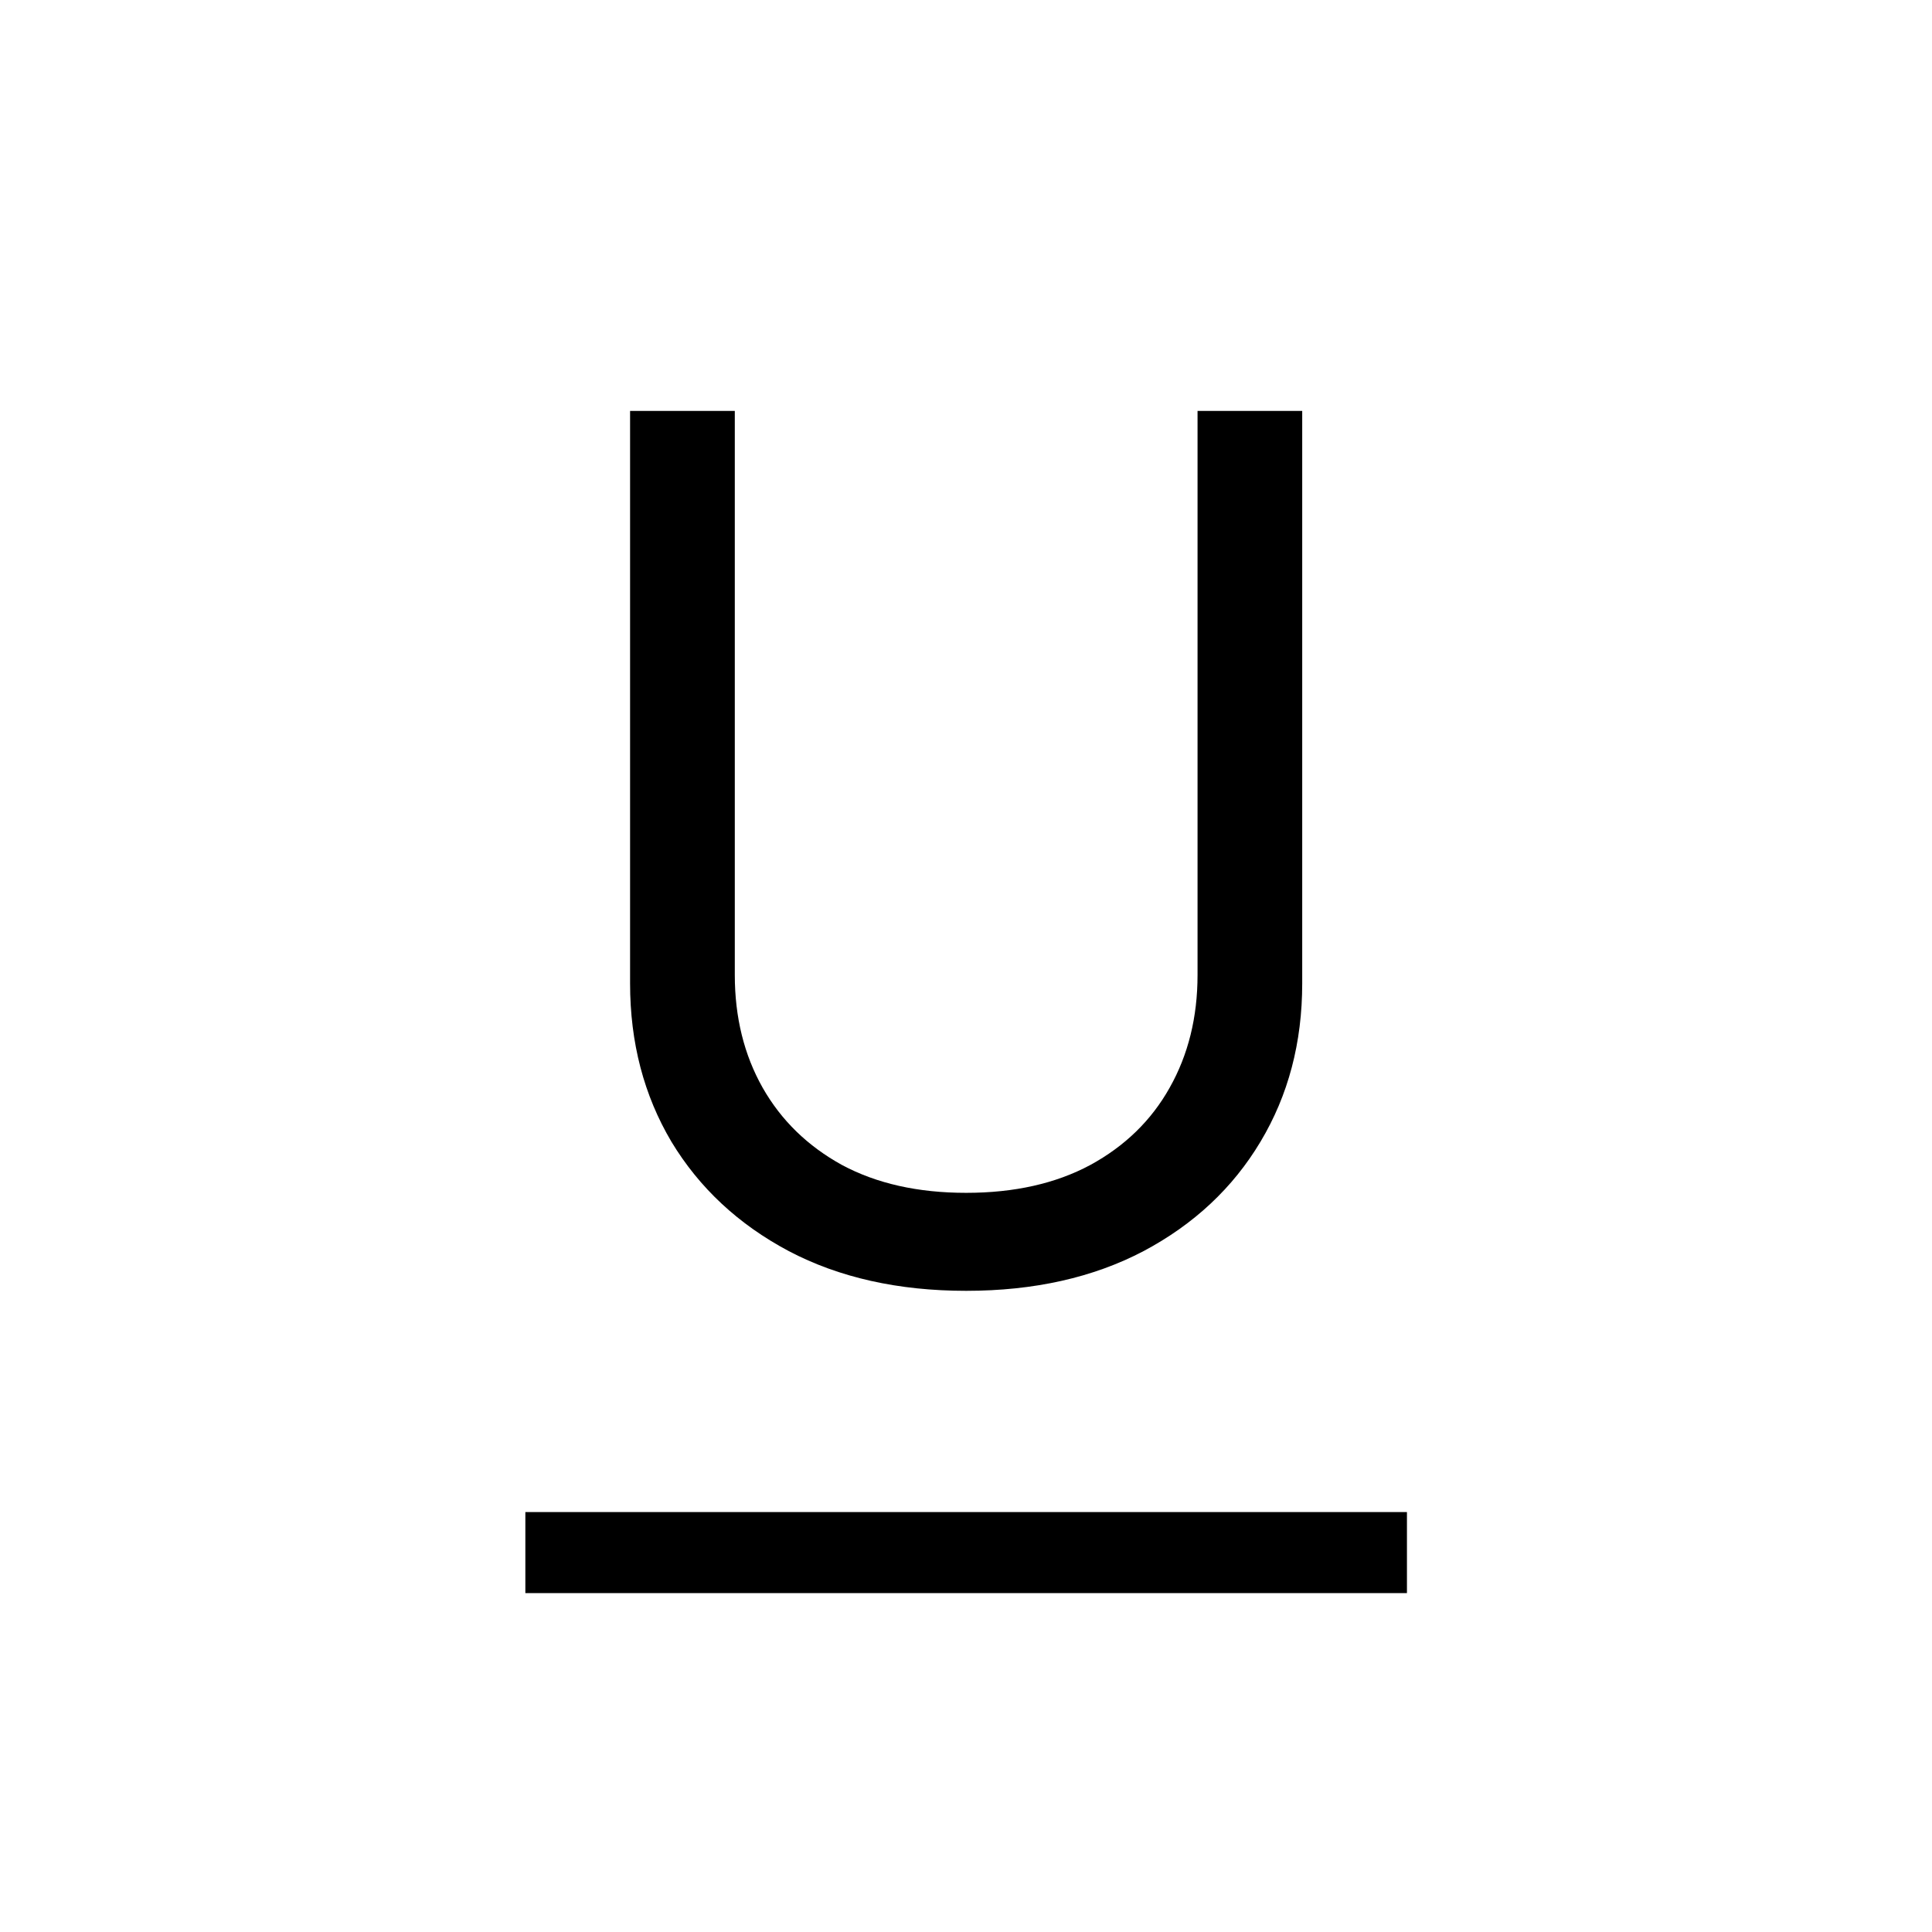
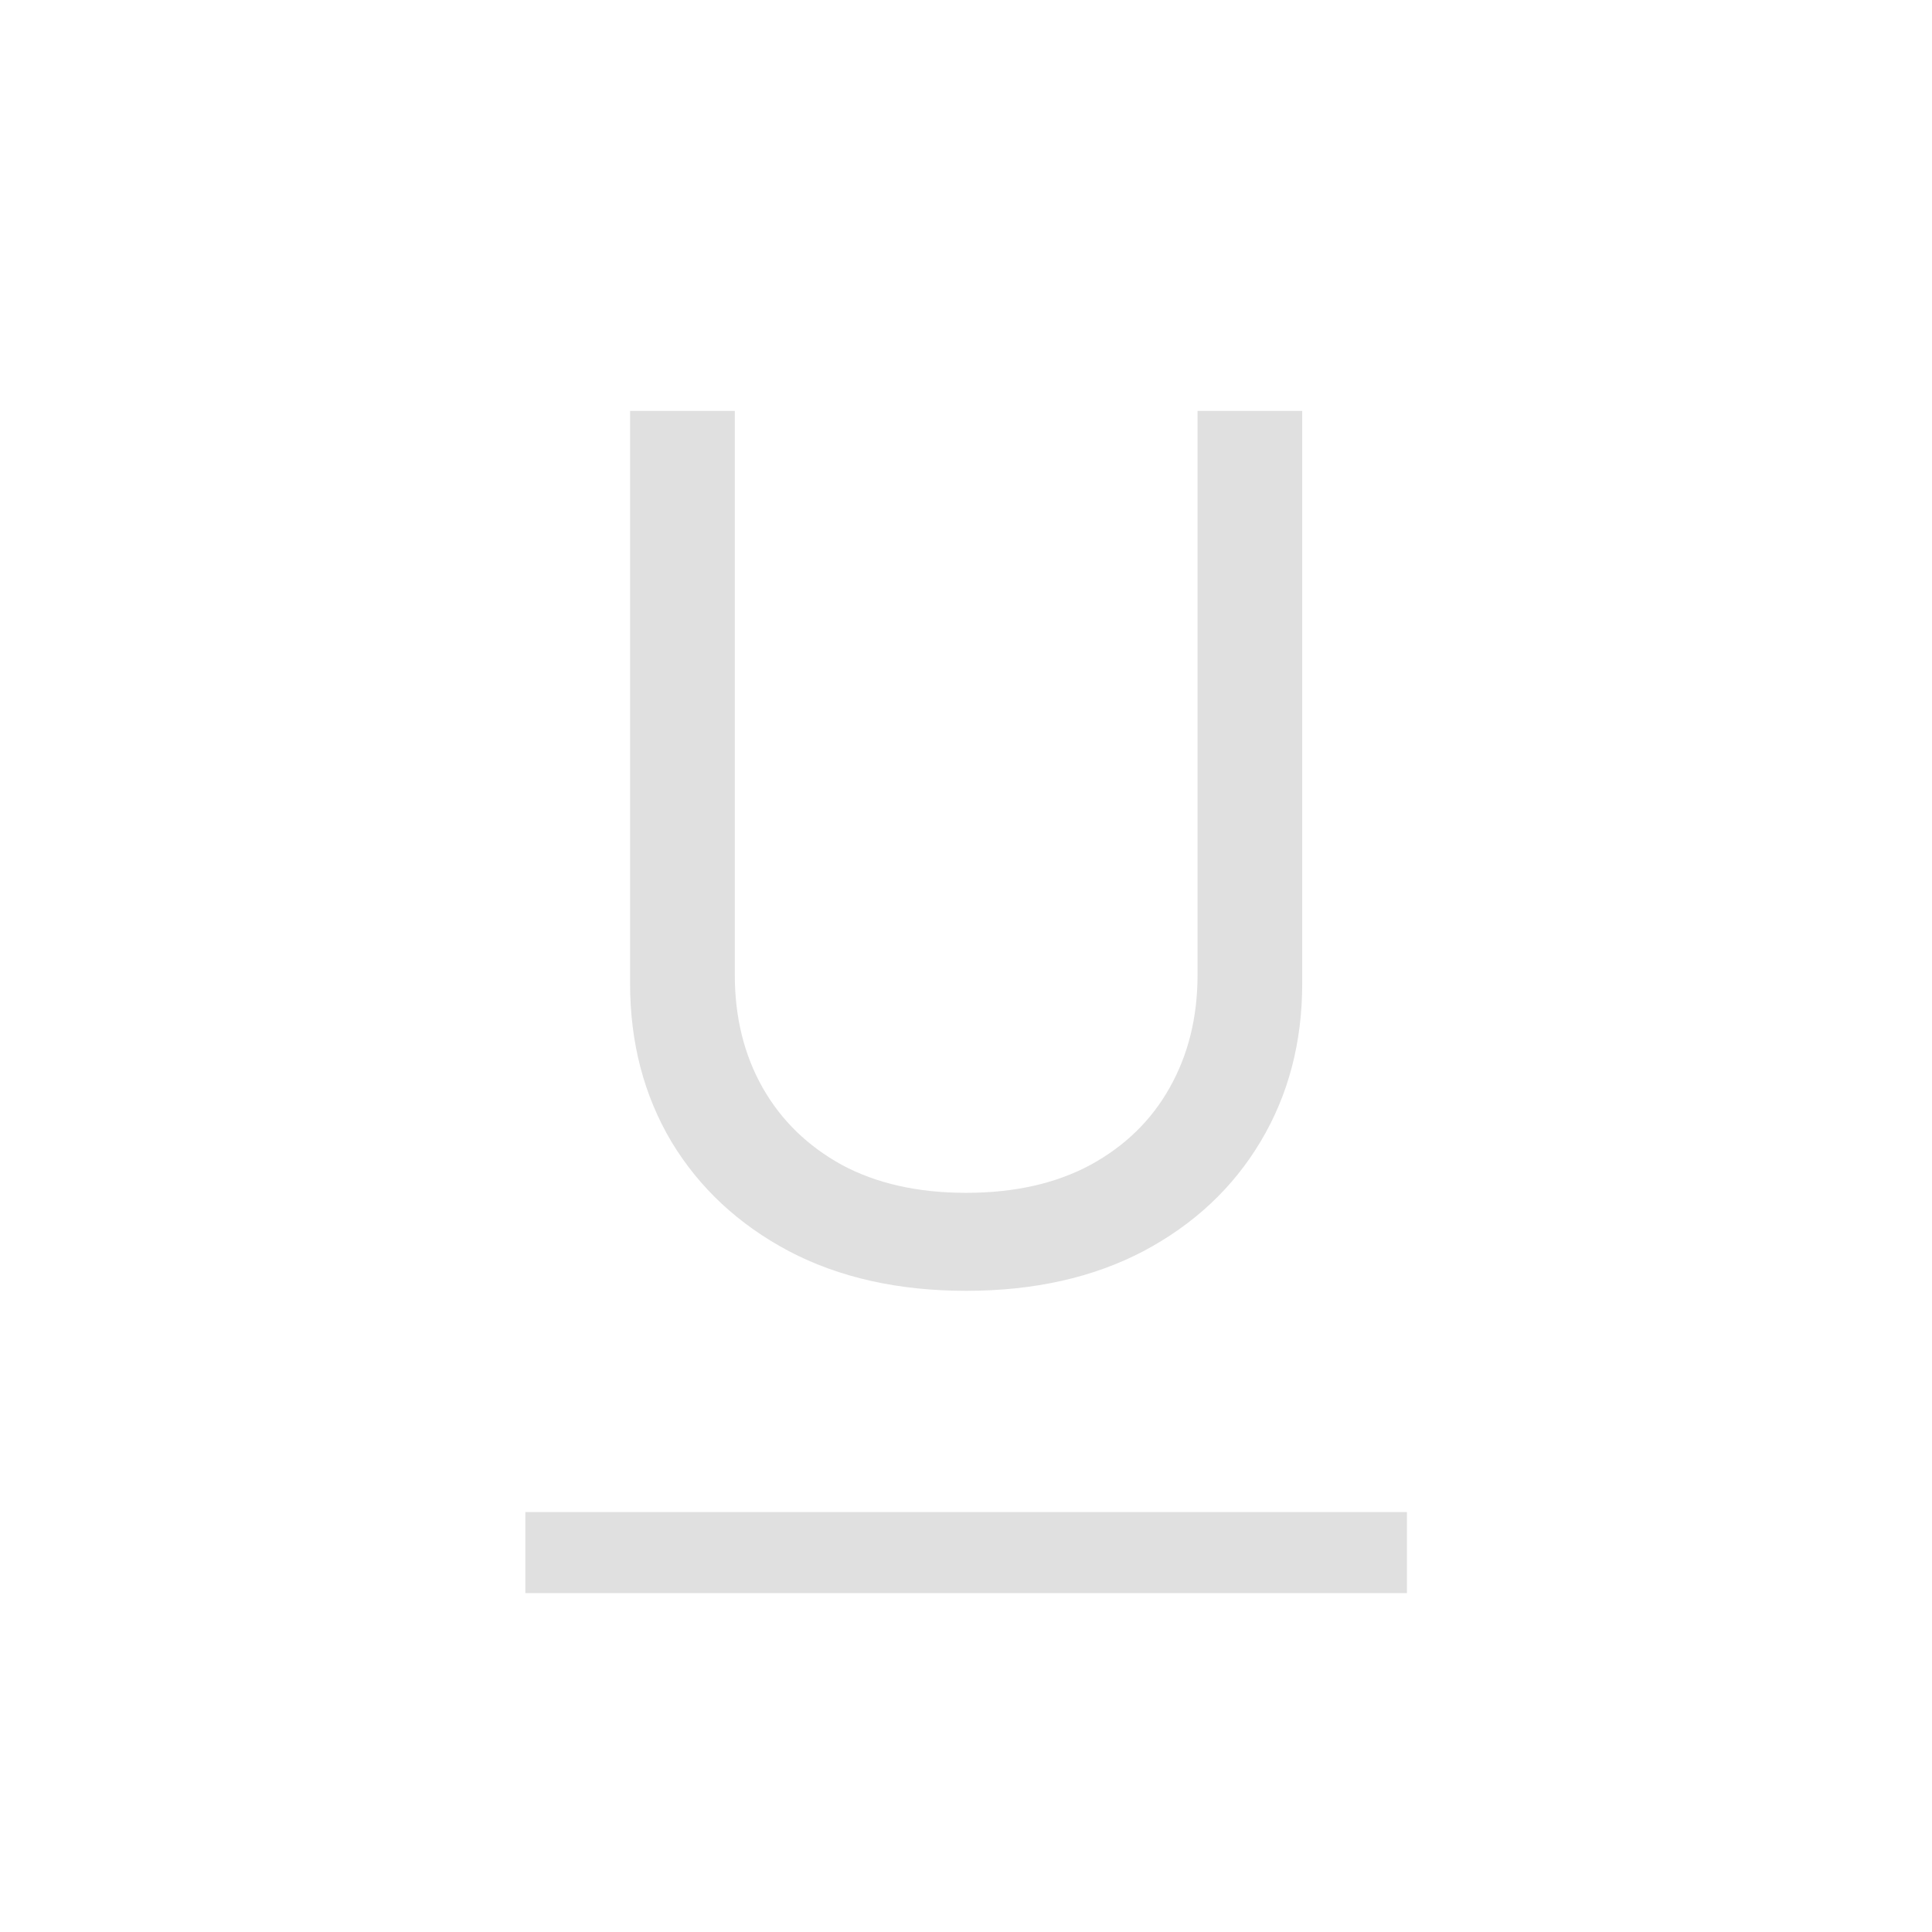
<svg xmlns="http://www.w3.org/2000/svg" width="39" height="39" viewBox="0 0 39 39" fill="none">
-   <path d="M24.174 8.295H26.287V19.852C26.287 21.046 26.006 22.111 25.444 23.048C24.887 23.98 24.1 24.716 23.083 25.256C22.066 25.79 20.872 26.057 19.503 26.057C18.134 26.057 16.941 25.79 15.924 25.256C14.907 24.716 14.117 23.98 13.554 23.048C12.998 22.111 12.719 21.046 12.719 19.852V8.295H14.833V19.682C14.833 20.534 15.02 21.293 15.395 21.957C15.77 22.616 16.304 23.136 16.997 23.517C17.696 23.892 18.532 24.079 19.503 24.079C20.475 24.079 21.31 23.892 22.009 23.517C22.708 23.136 23.242 22.616 23.611 21.957C23.986 21.293 24.174 20.534 24.174 19.682V8.295Z" fill="black" />
-   <path d="M10.605 30.523H28.401V32.159H10.605V30.523Z" fill="black" />
+   <path d="M24.174 8.295H26.287V19.852C26.287 21.046 26.006 22.111 25.444 23.048C24.887 23.98 24.1 24.716 23.083 25.256C22.066 25.79 20.872 26.057 19.503 26.057C18.134 26.057 16.941 25.79 15.924 25.256C14.907 24.716 14.117 23.98 13.554 23.048C12.998 22.111 12.719 21.046 12.719 19.852V8.295H14.833V19.682C14.833 20.534 15.02 21.293 15.395 21.957C15.77 22.616 16.304 23.136 16.997 23.517C17.696 23.892 18.532 24.079 19.503 24.079C20.475 24.079 21.31 23.892 22.009 23.517C22.708 23.136 23.242 22.616 23.611 21.957C23.986 21.293 24.174 20.534 24.174 19.682V8.295Z" fill="#E0E0E0" />
+   <path d="M10.605 30.523H28.401V32.159H10.605V30.523Z" fill="#E0E0E0" />
</svg>
